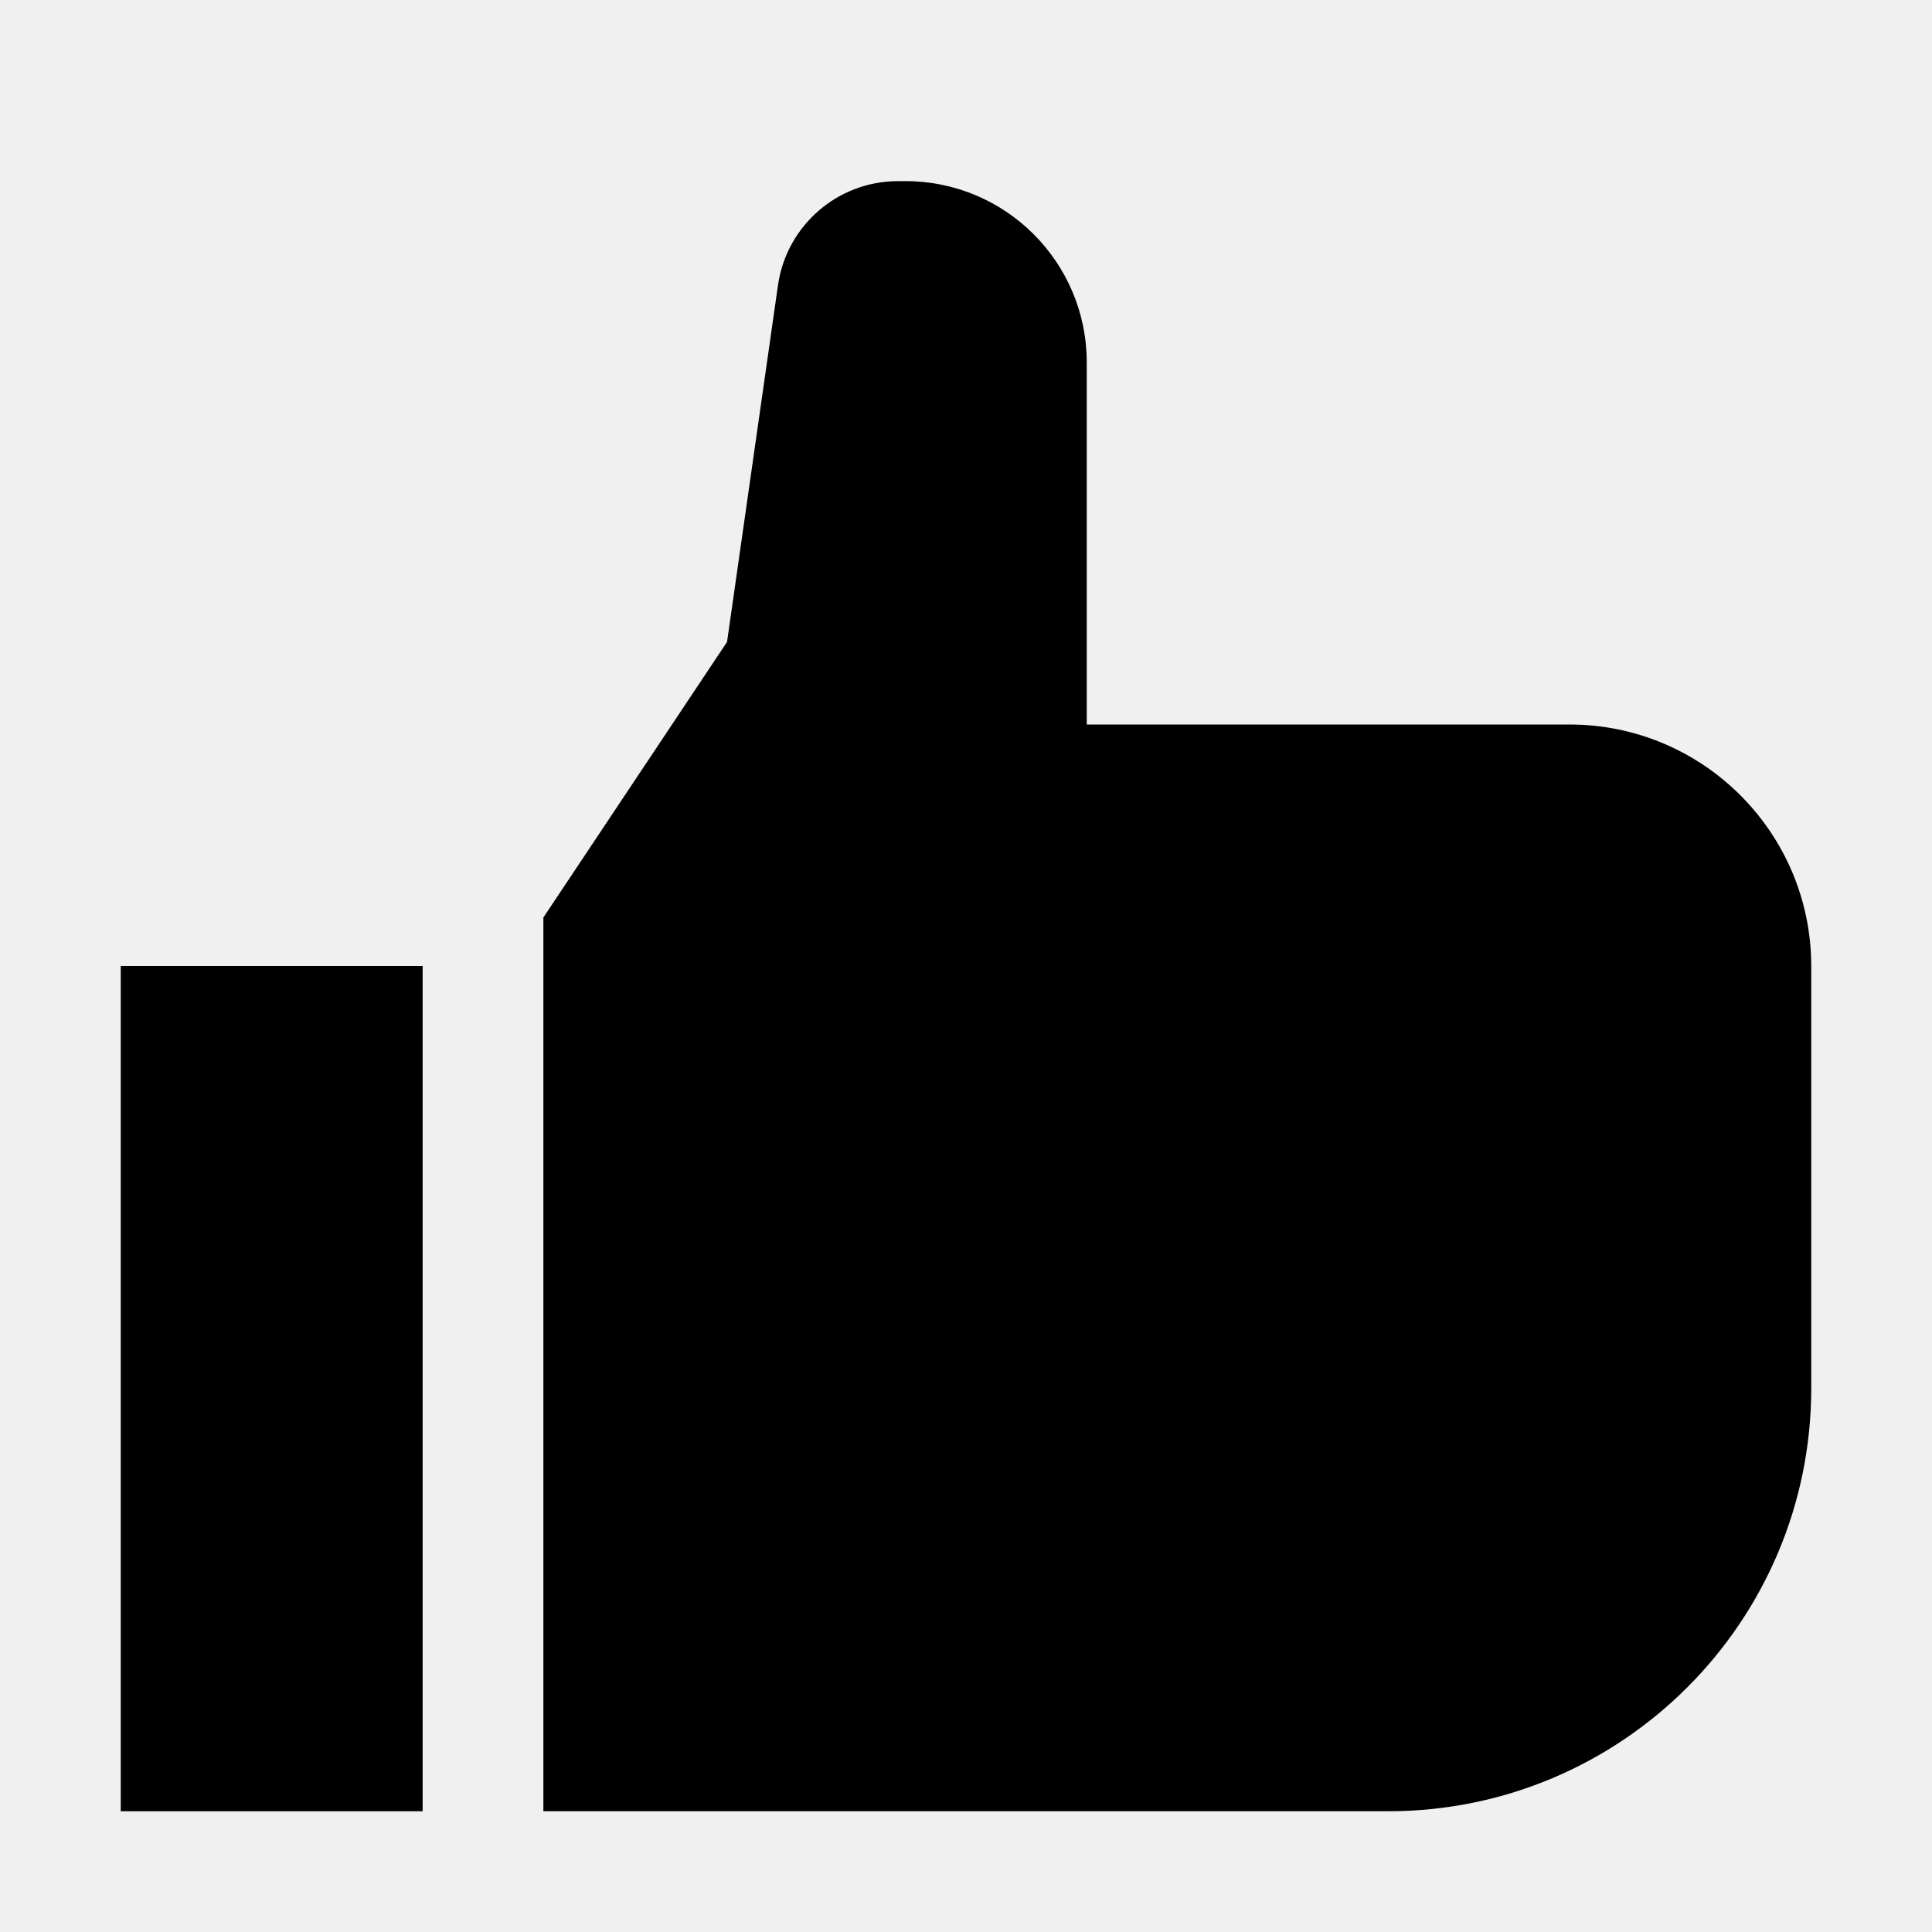
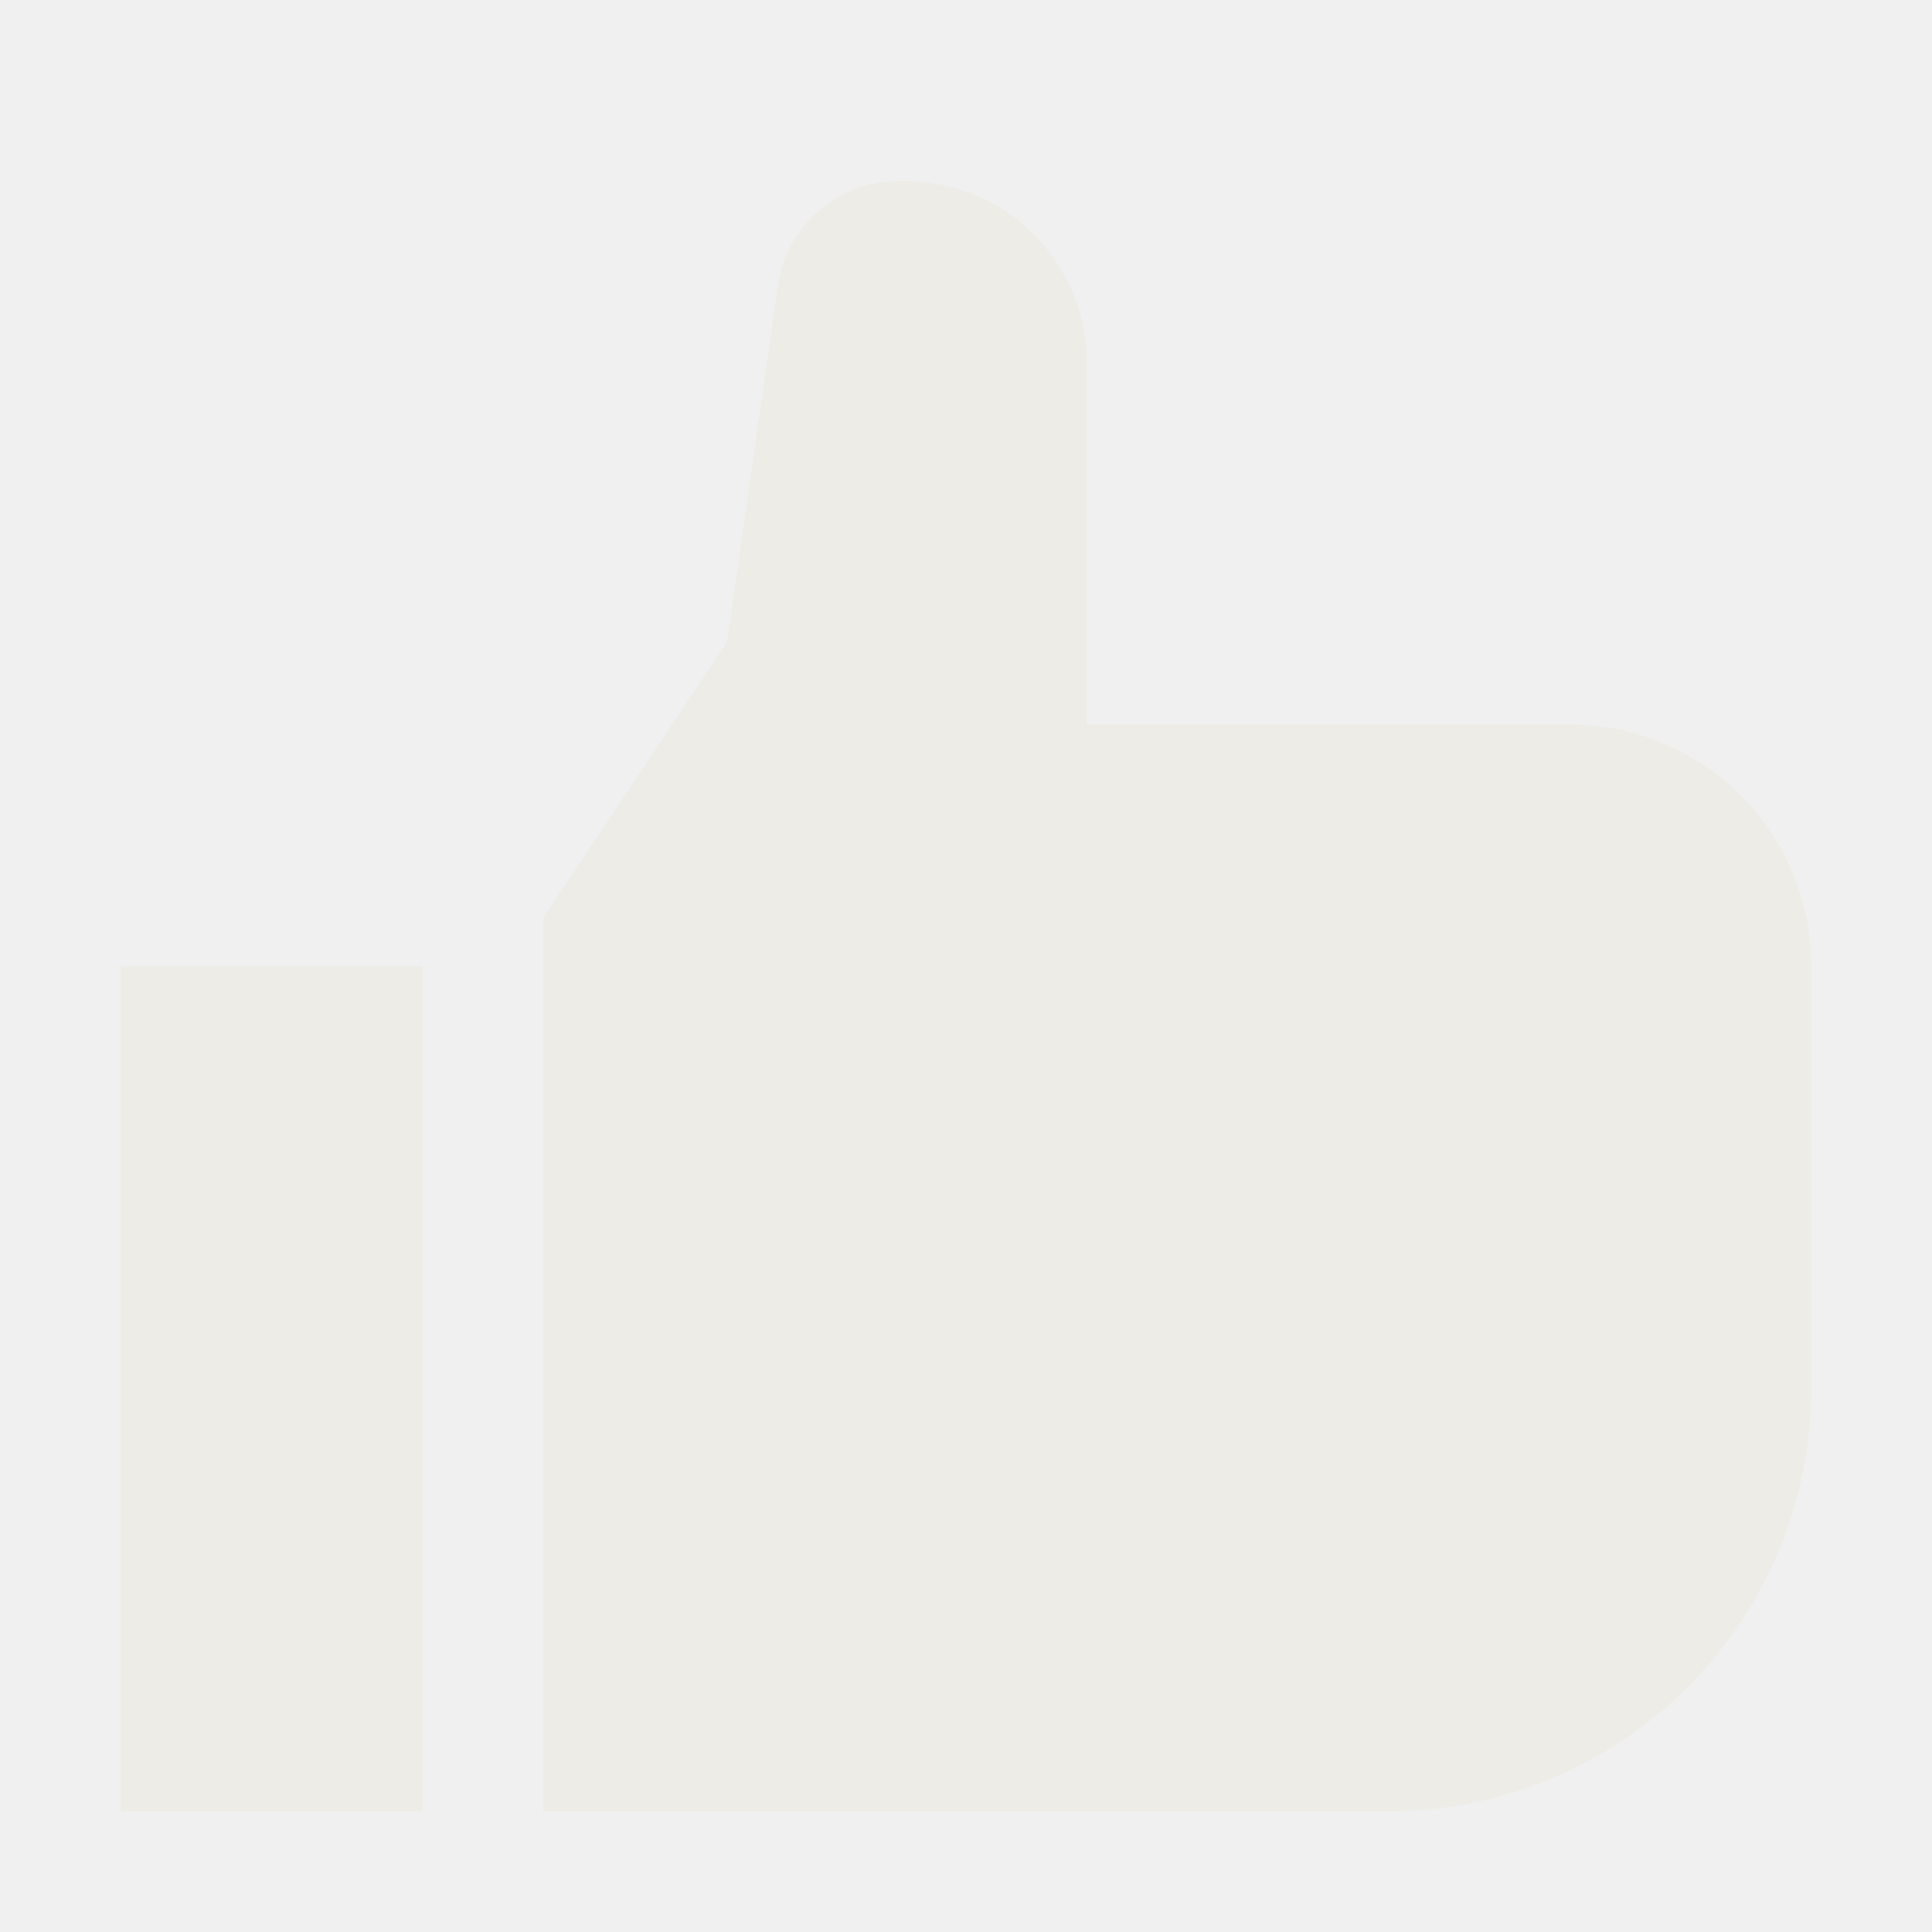
- <svg xmlns="http://www.w3.org/2000/svg" id="icon" width="32" height="32" viewBox="0 0 32 32">
+ <svg xmlns="http://www.w3.org/2000/svg" width="32" height="32" viewBox="0 0 32 32" fill="none">
+   <g clip-path="url(#clip0_117_44)">
+     <path d="M7 16H2V30H7V16Z" fill="#EDECE6" />
+     <path d="M23 30H9V15.197L12.042 10.634L12.887 4.717C12.957 4.242 13.196 3.807 13.559 3.491C13.922 3.176 14.386 3.002 14.867 3H15C15.795 3.001 16.558 3.317 17.12 3.88C17.683 4.442 17.999 5.205 18 6V12H26C27.061 12.001 28.077 12.423 28.827 13.173C29.577 13.923 29.999 14.94 30 16V23C29.998 24.856 29.26 26.635 27.948 27.948C26.635 29.26 24.856 29.998 23 30Z" fill="#EDECE6" />
+   </g>
  <defs>
-     <style>
-       .cls-1 {
-         fill: none;
-       }
-     </style>
+     <clipPath id="clip0_117_44">
+       <rect width="32" height="32" fill="white" />
+     </clipPath>
  </defs>
-   <rect x="2" y="16" width="5" height="14" />
-   <path d="M23,30H9V15.197l3.042-4.564.845-5.917A2.009,2.009,0,0,1,14.867,3H15a3.003,3.003,0,0,1,3,3v6h8a4.005,4.005,0,0,1,4,4v7A7.008,7.008,0,0,1,23,30Z" />
-   <rect id="_Transparent_Rectangle_" data-name="&lt;Transparent Rectangle&gt;" class="cls-1" width="32" height="32" />
</svg>
